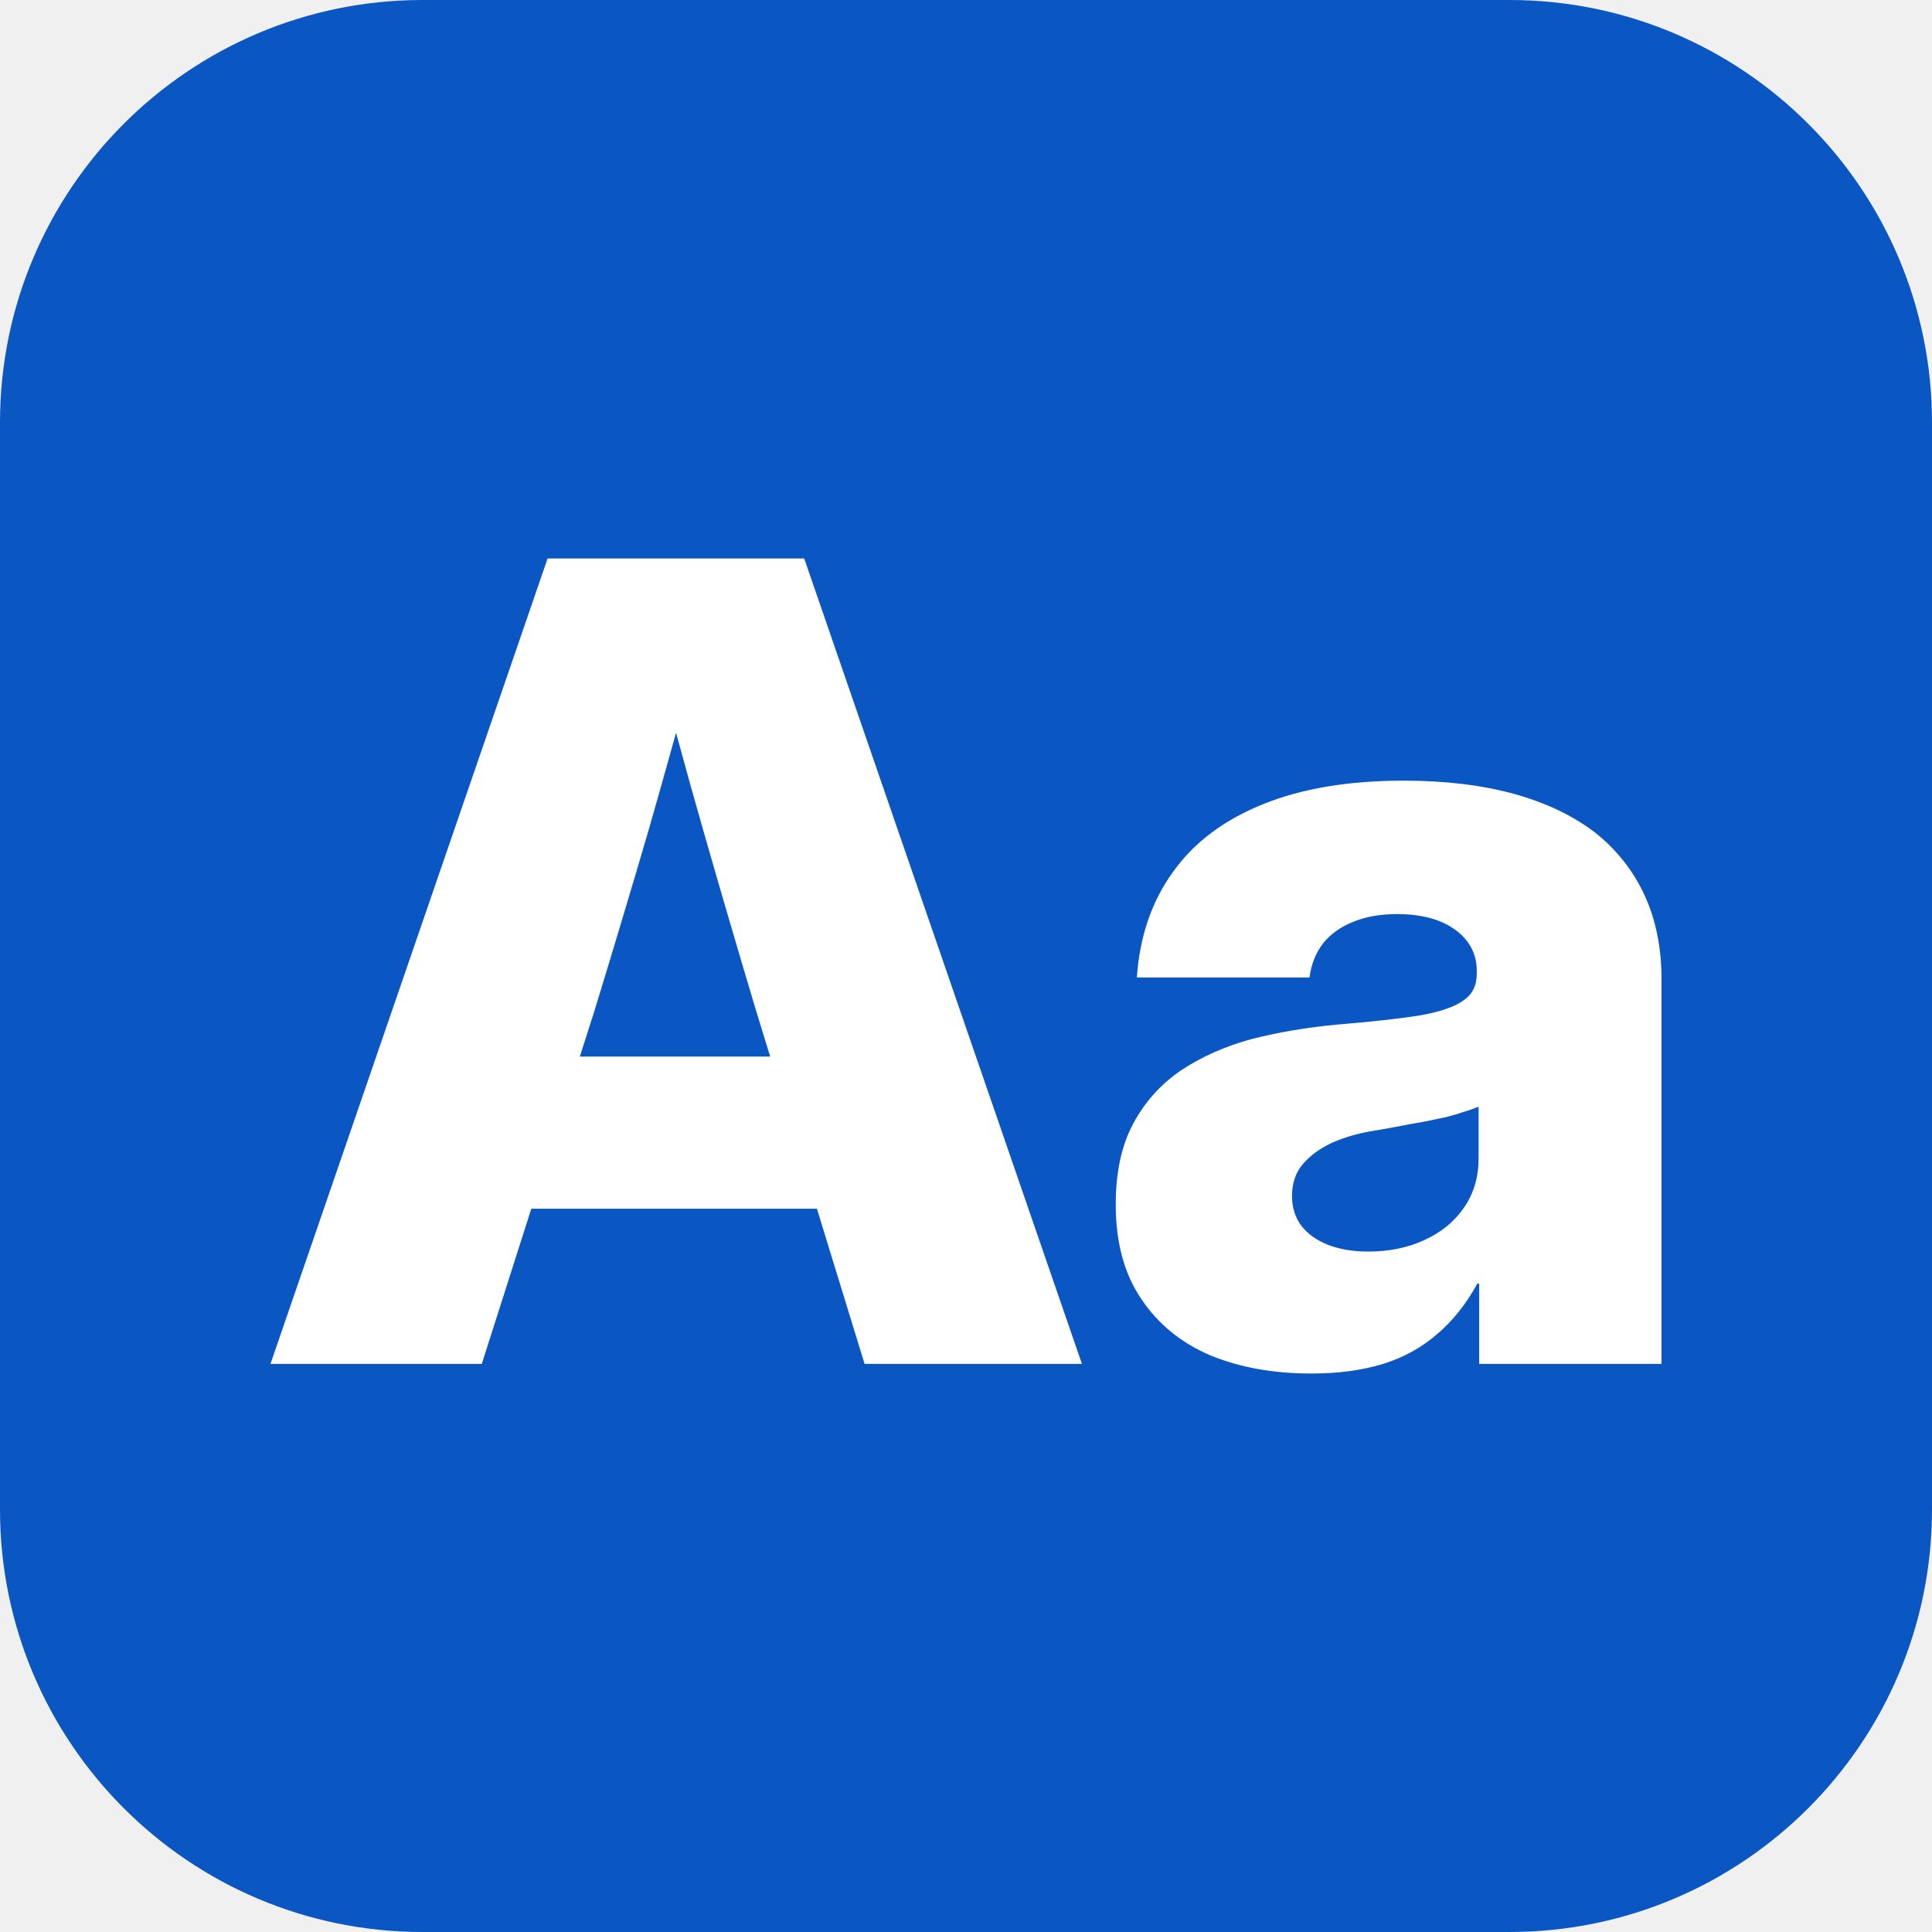
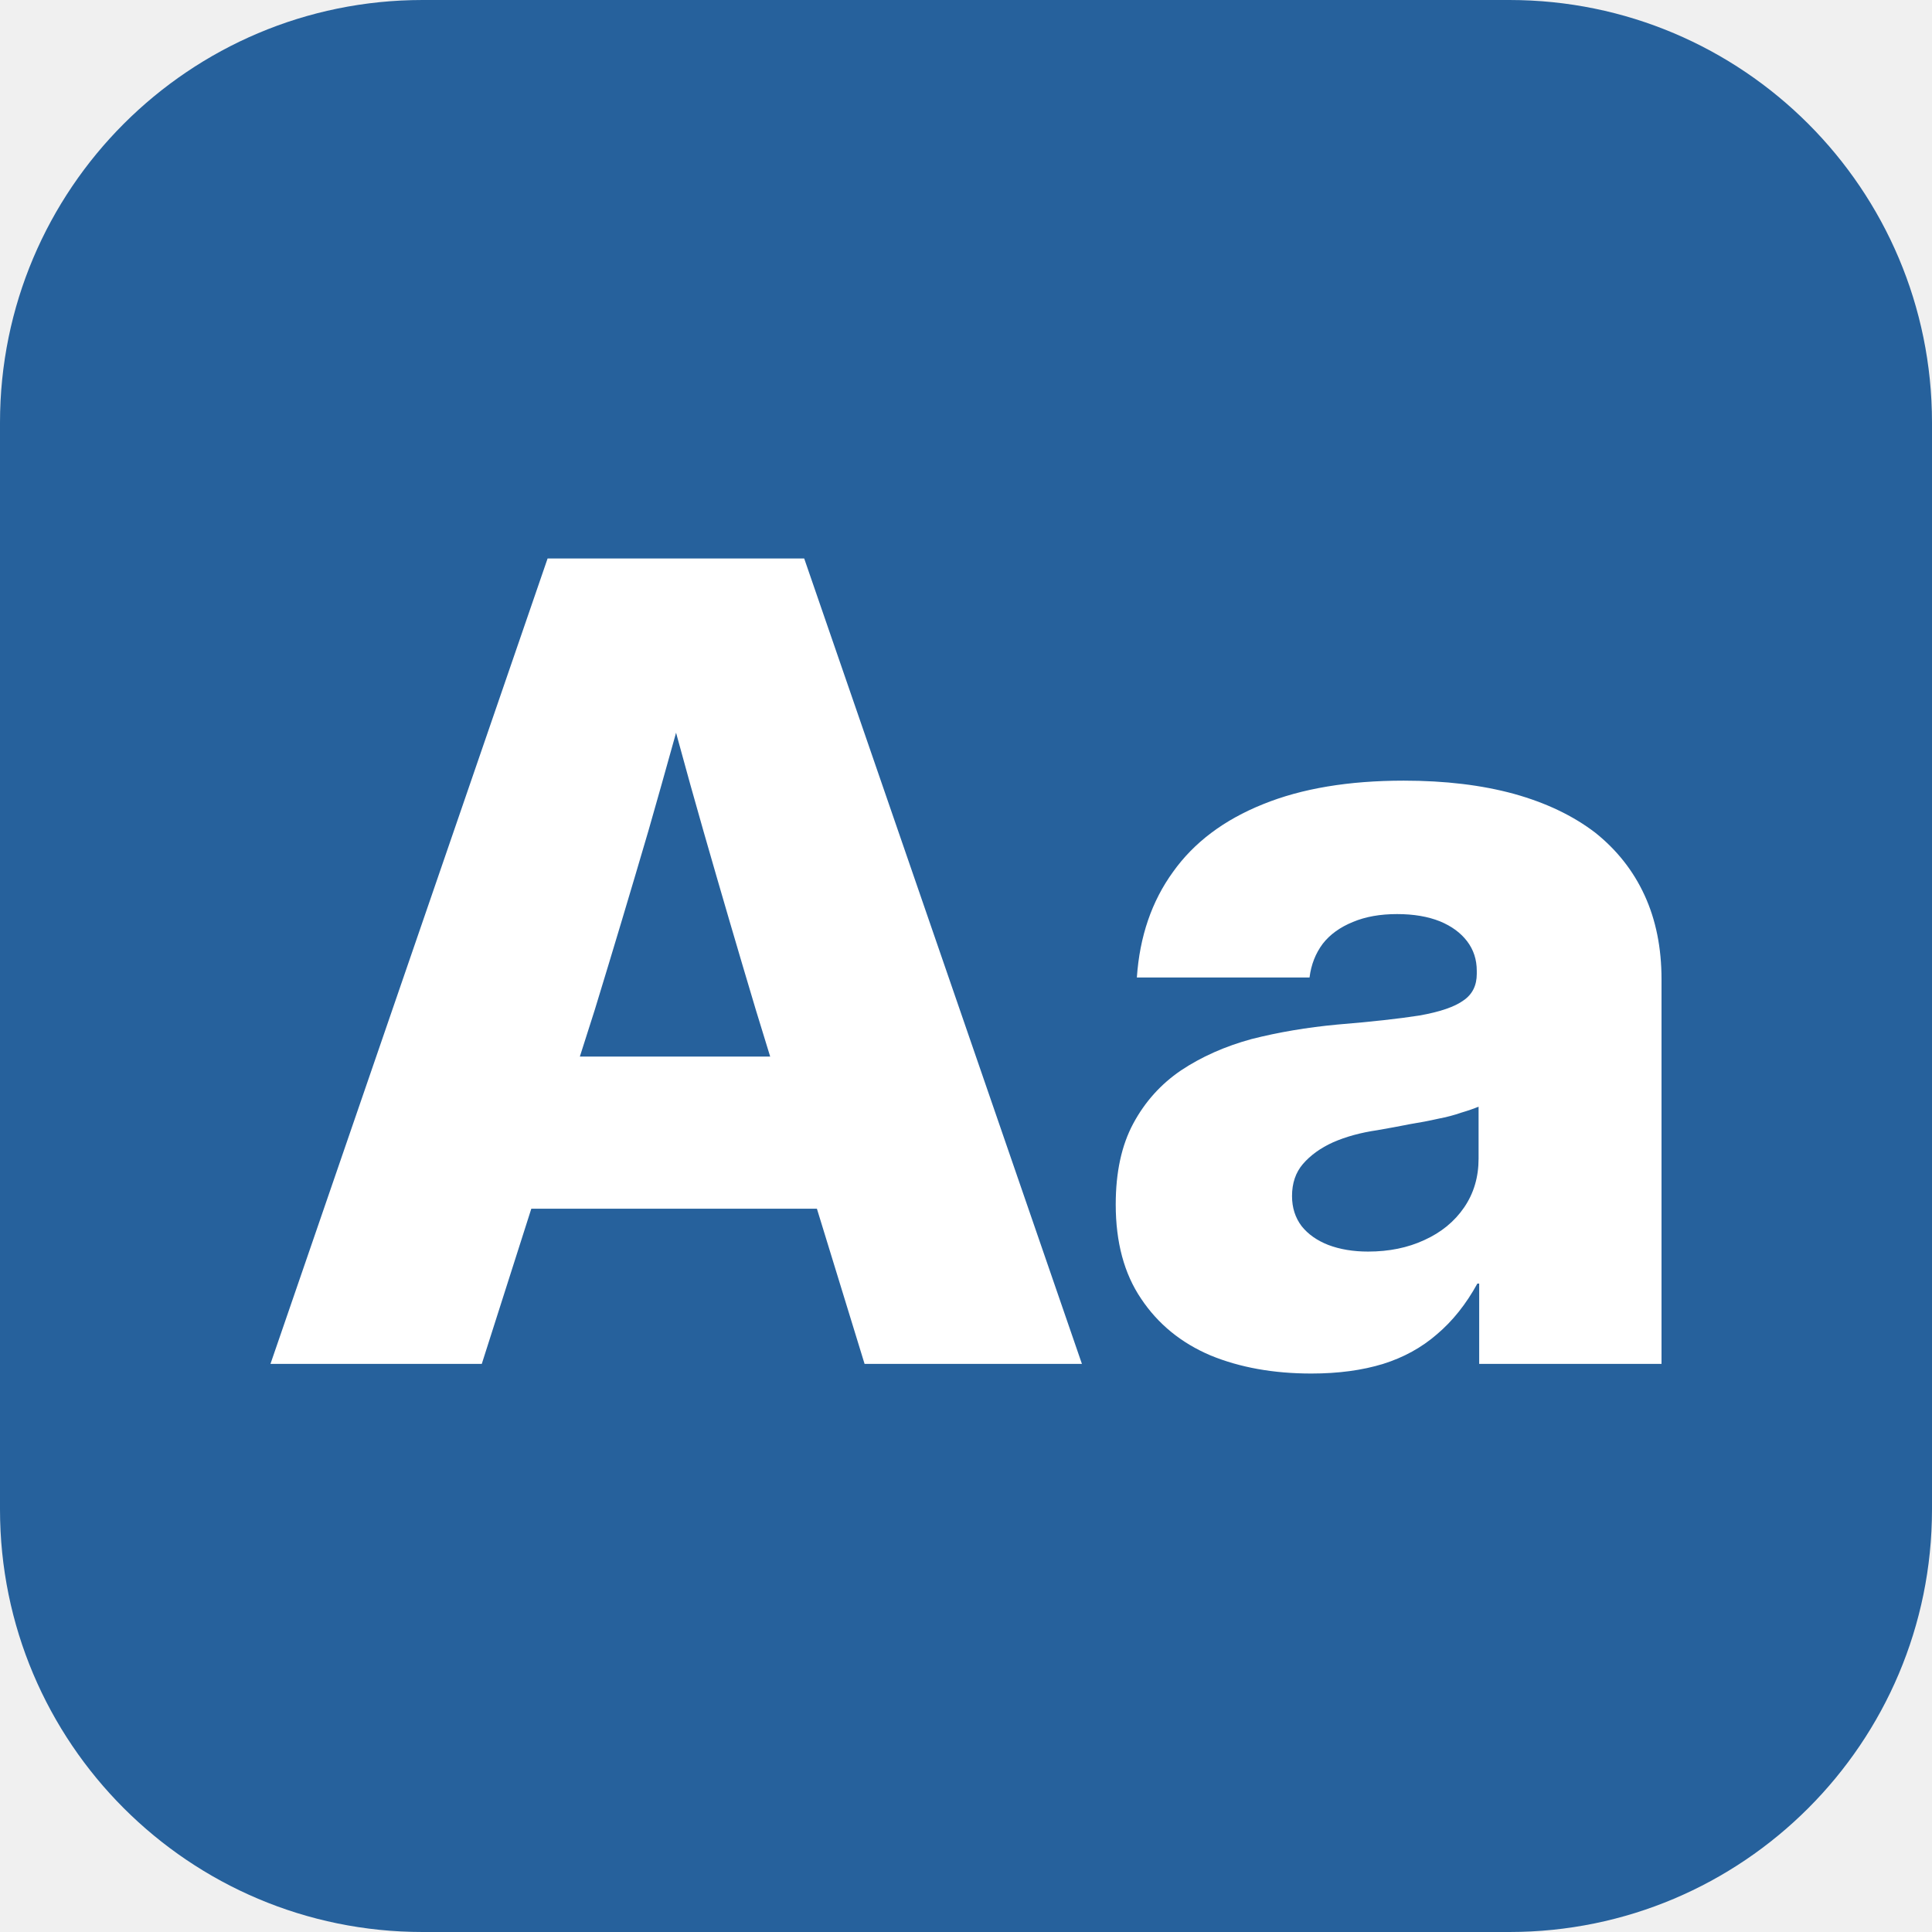
<svg xmlns="http://www.w3.org/2000/svg" width="32" height="32" viewBox="0 0 32 32">
-   <rect x="0" y="0" width="32" height="32" rx="7" fill="#0a56c2" />
+   <rect x="0" y="0" width="32" height="32" rx="7" fill="#26619c" />
  <path fill="#ffffff" d="M4.48 22.59 9.07 9.25H13.32L17.92 22.59H14.32L12.52 16.73Q12.08 15.26 11.65 13.76Q11.22 12.26 10.77 10.52H11.64Q11.17 12.26 10.74 13.76Q10.3 15.26 9.85 16.73L7.98 22.59H4.48ZM7.63 20.02V17.5H14.78V20.02H7.63ZM21.72 22.75Q20.78 22.75 20.05 22.45Q19.32 22.14 18.9 21.51Q18.48 20.89 18.48 19.95Q18.48 19.15 18.77 18.61Q19.06 18.07 19.56 17.73Q20.07 17.39 20.73 17.21Q21.4 17.04 22.15 16.97Q23 16.9 23.51 16.82Q24.02 16.73 24.24 16.57Q24.46 16.42 24.46 16.13V16.08Q24.46 15.8 24.3 15.59Q24.14 15.38 23.85 15.26Q23.55 15.14 23.14 15.14Q22.72 15.14 22.41 15.27Q22.09 15.4 21.91 15.63Q21.73 15.87 21.69 16.19H18.83Q18.9 15.17 19.43 14.44Q19.95 13.71 20.92 13.32Q21.88 12.93 23.25 12.93Q24.28 12.93 25.08 13.15Q25.87 13.37 26.42 13.79Q26.96 14.22 27.24 14.83Q27.52 15.44 27.52 16.22V22.59H24.5V21.26H24.47Q24.19 21.77 23.8 22.1Q23.42 22.43 22.91 22.59Q22.39 22.75 21.72 22.75ZM22.66 20.73Q23.18 20.73 23.59 20.54Q24.01 20.35 24.25 20Q24.49 19.65 24.49 19.19V18.33Q24.37 18.38 24.2 18.43Q24.03 18.49 23.82 18.53Q23.6 18.58 23.35 18.62Q23.1 18.67 22.81 18.72Q22.4 18.78 22.08 18.92Q21.77 19.06 21.58 19.28Q21.4 19.49 21.4 19.81Q21.4 20.1 21.56 20.31Q21.72 20.51 22 20.62Q22.29 20.73 22.66 20.73Z" />
</svg>
